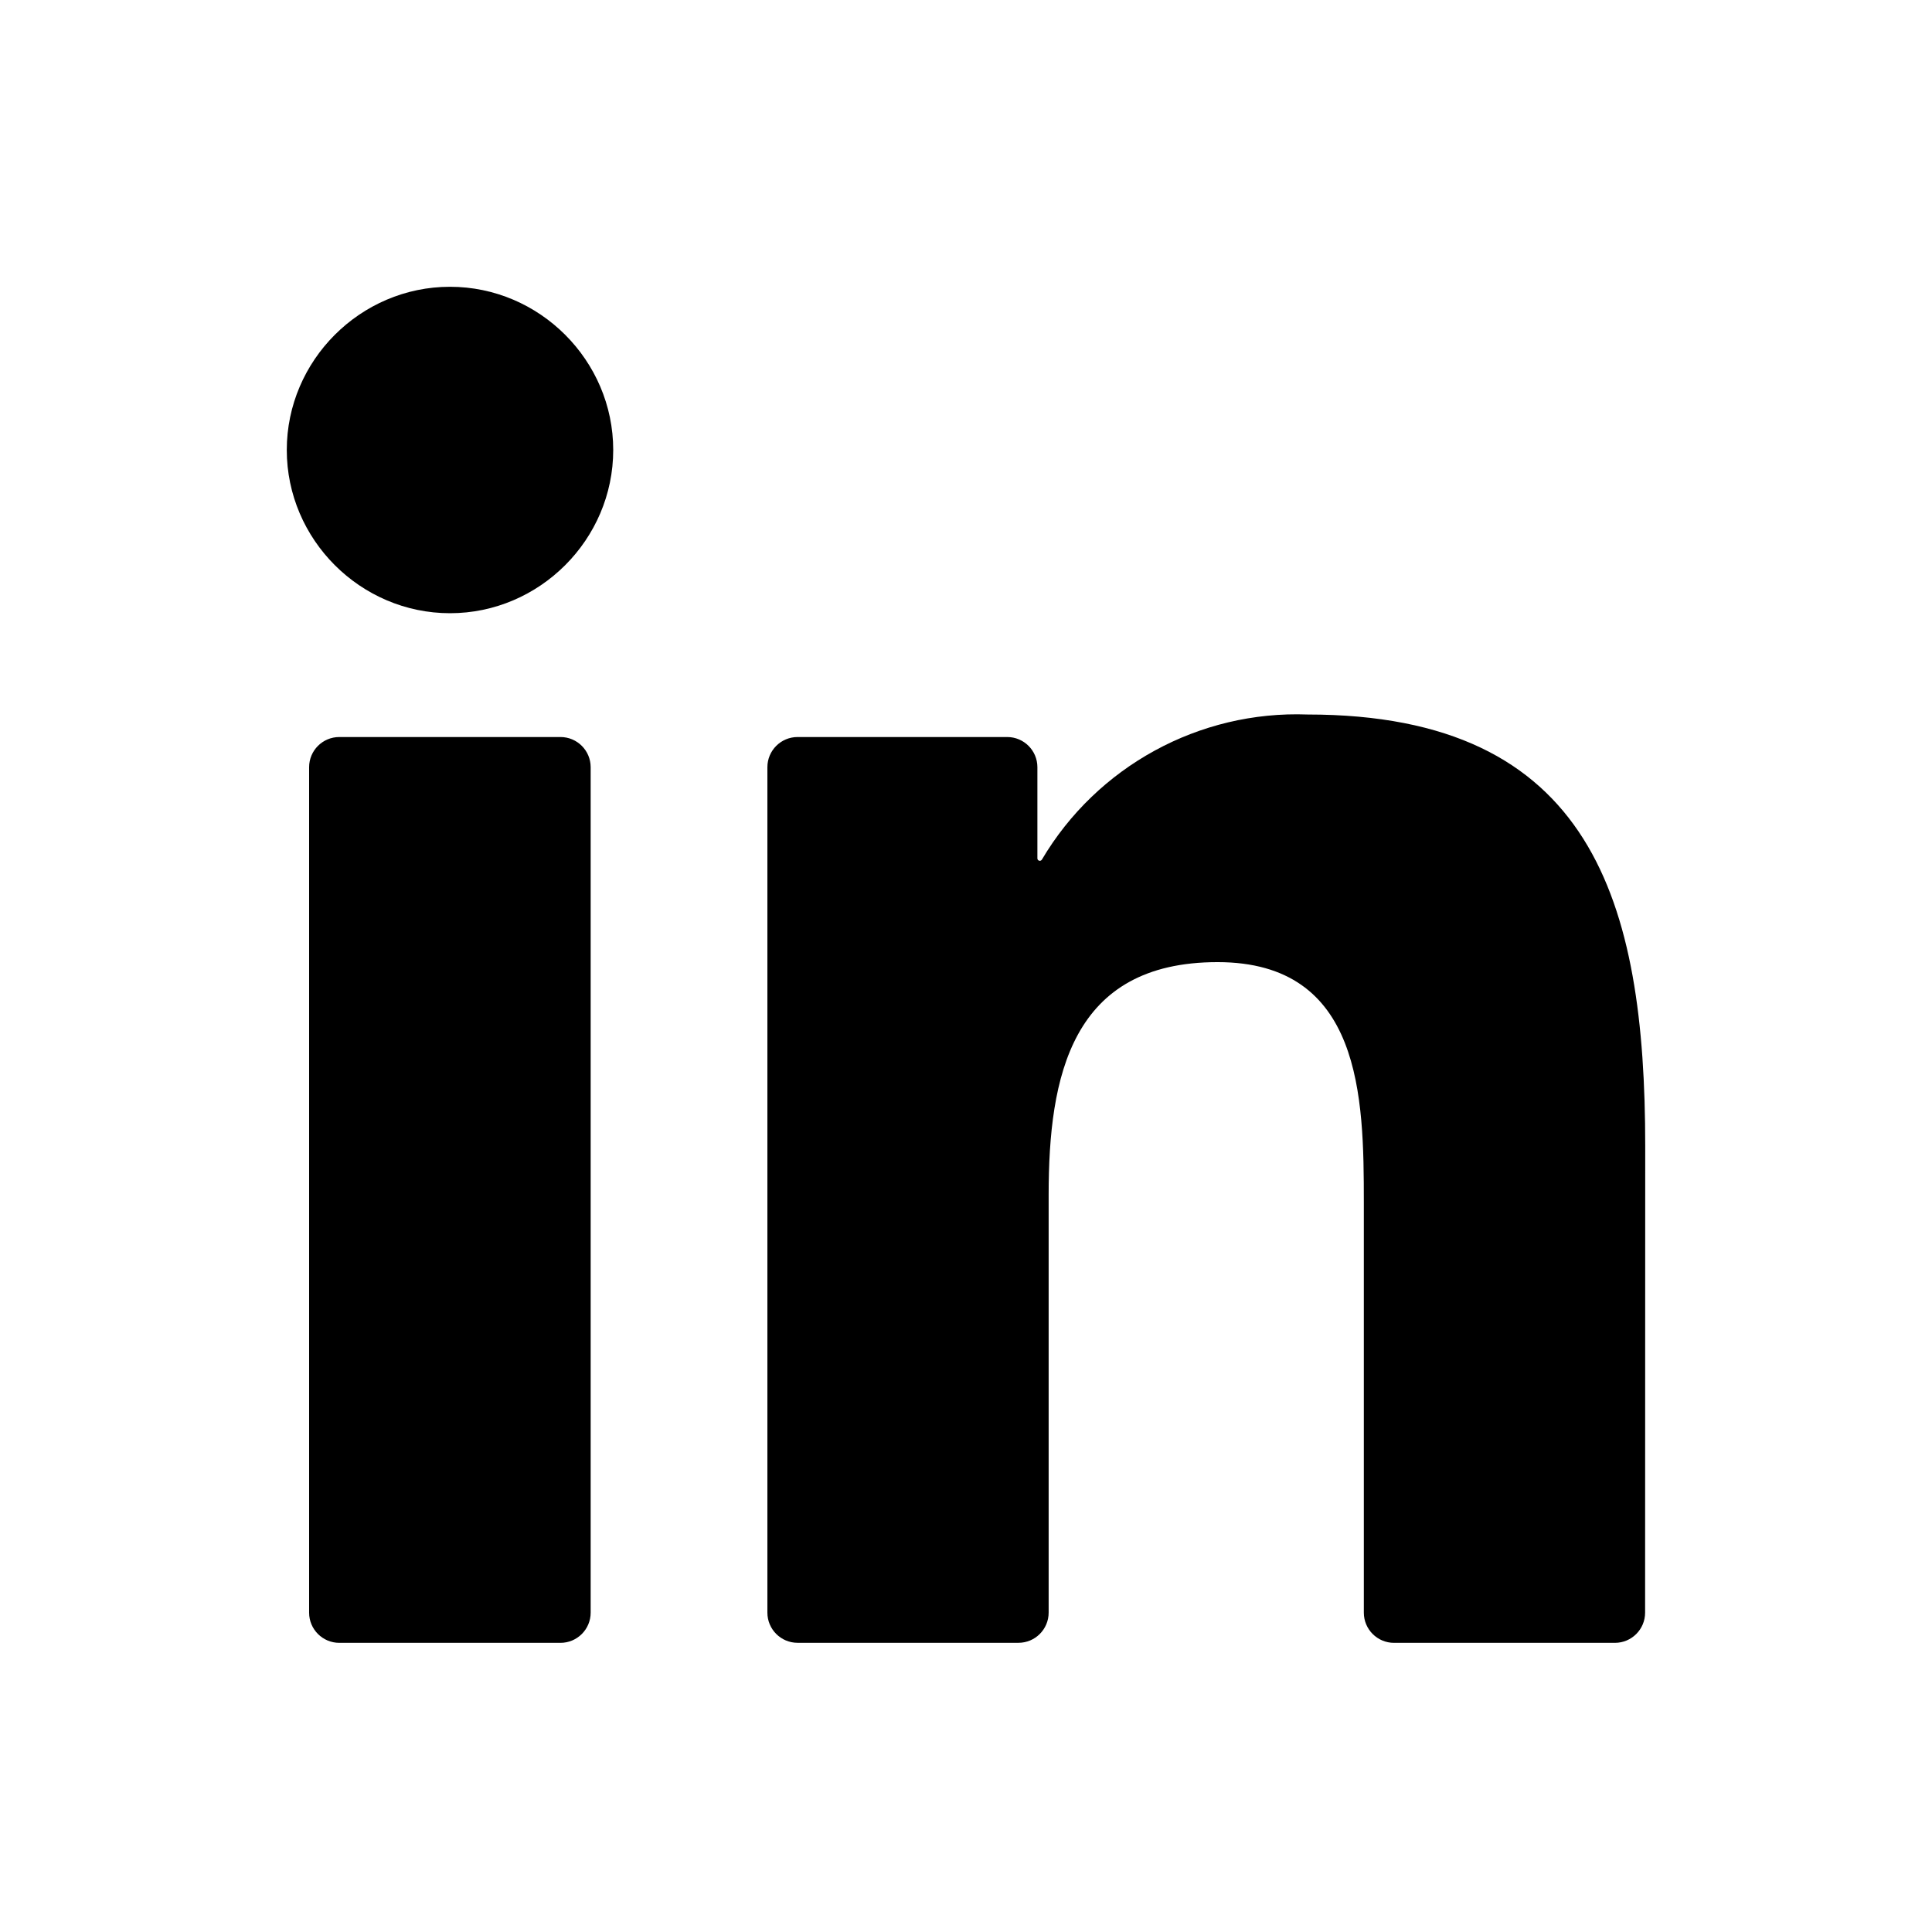
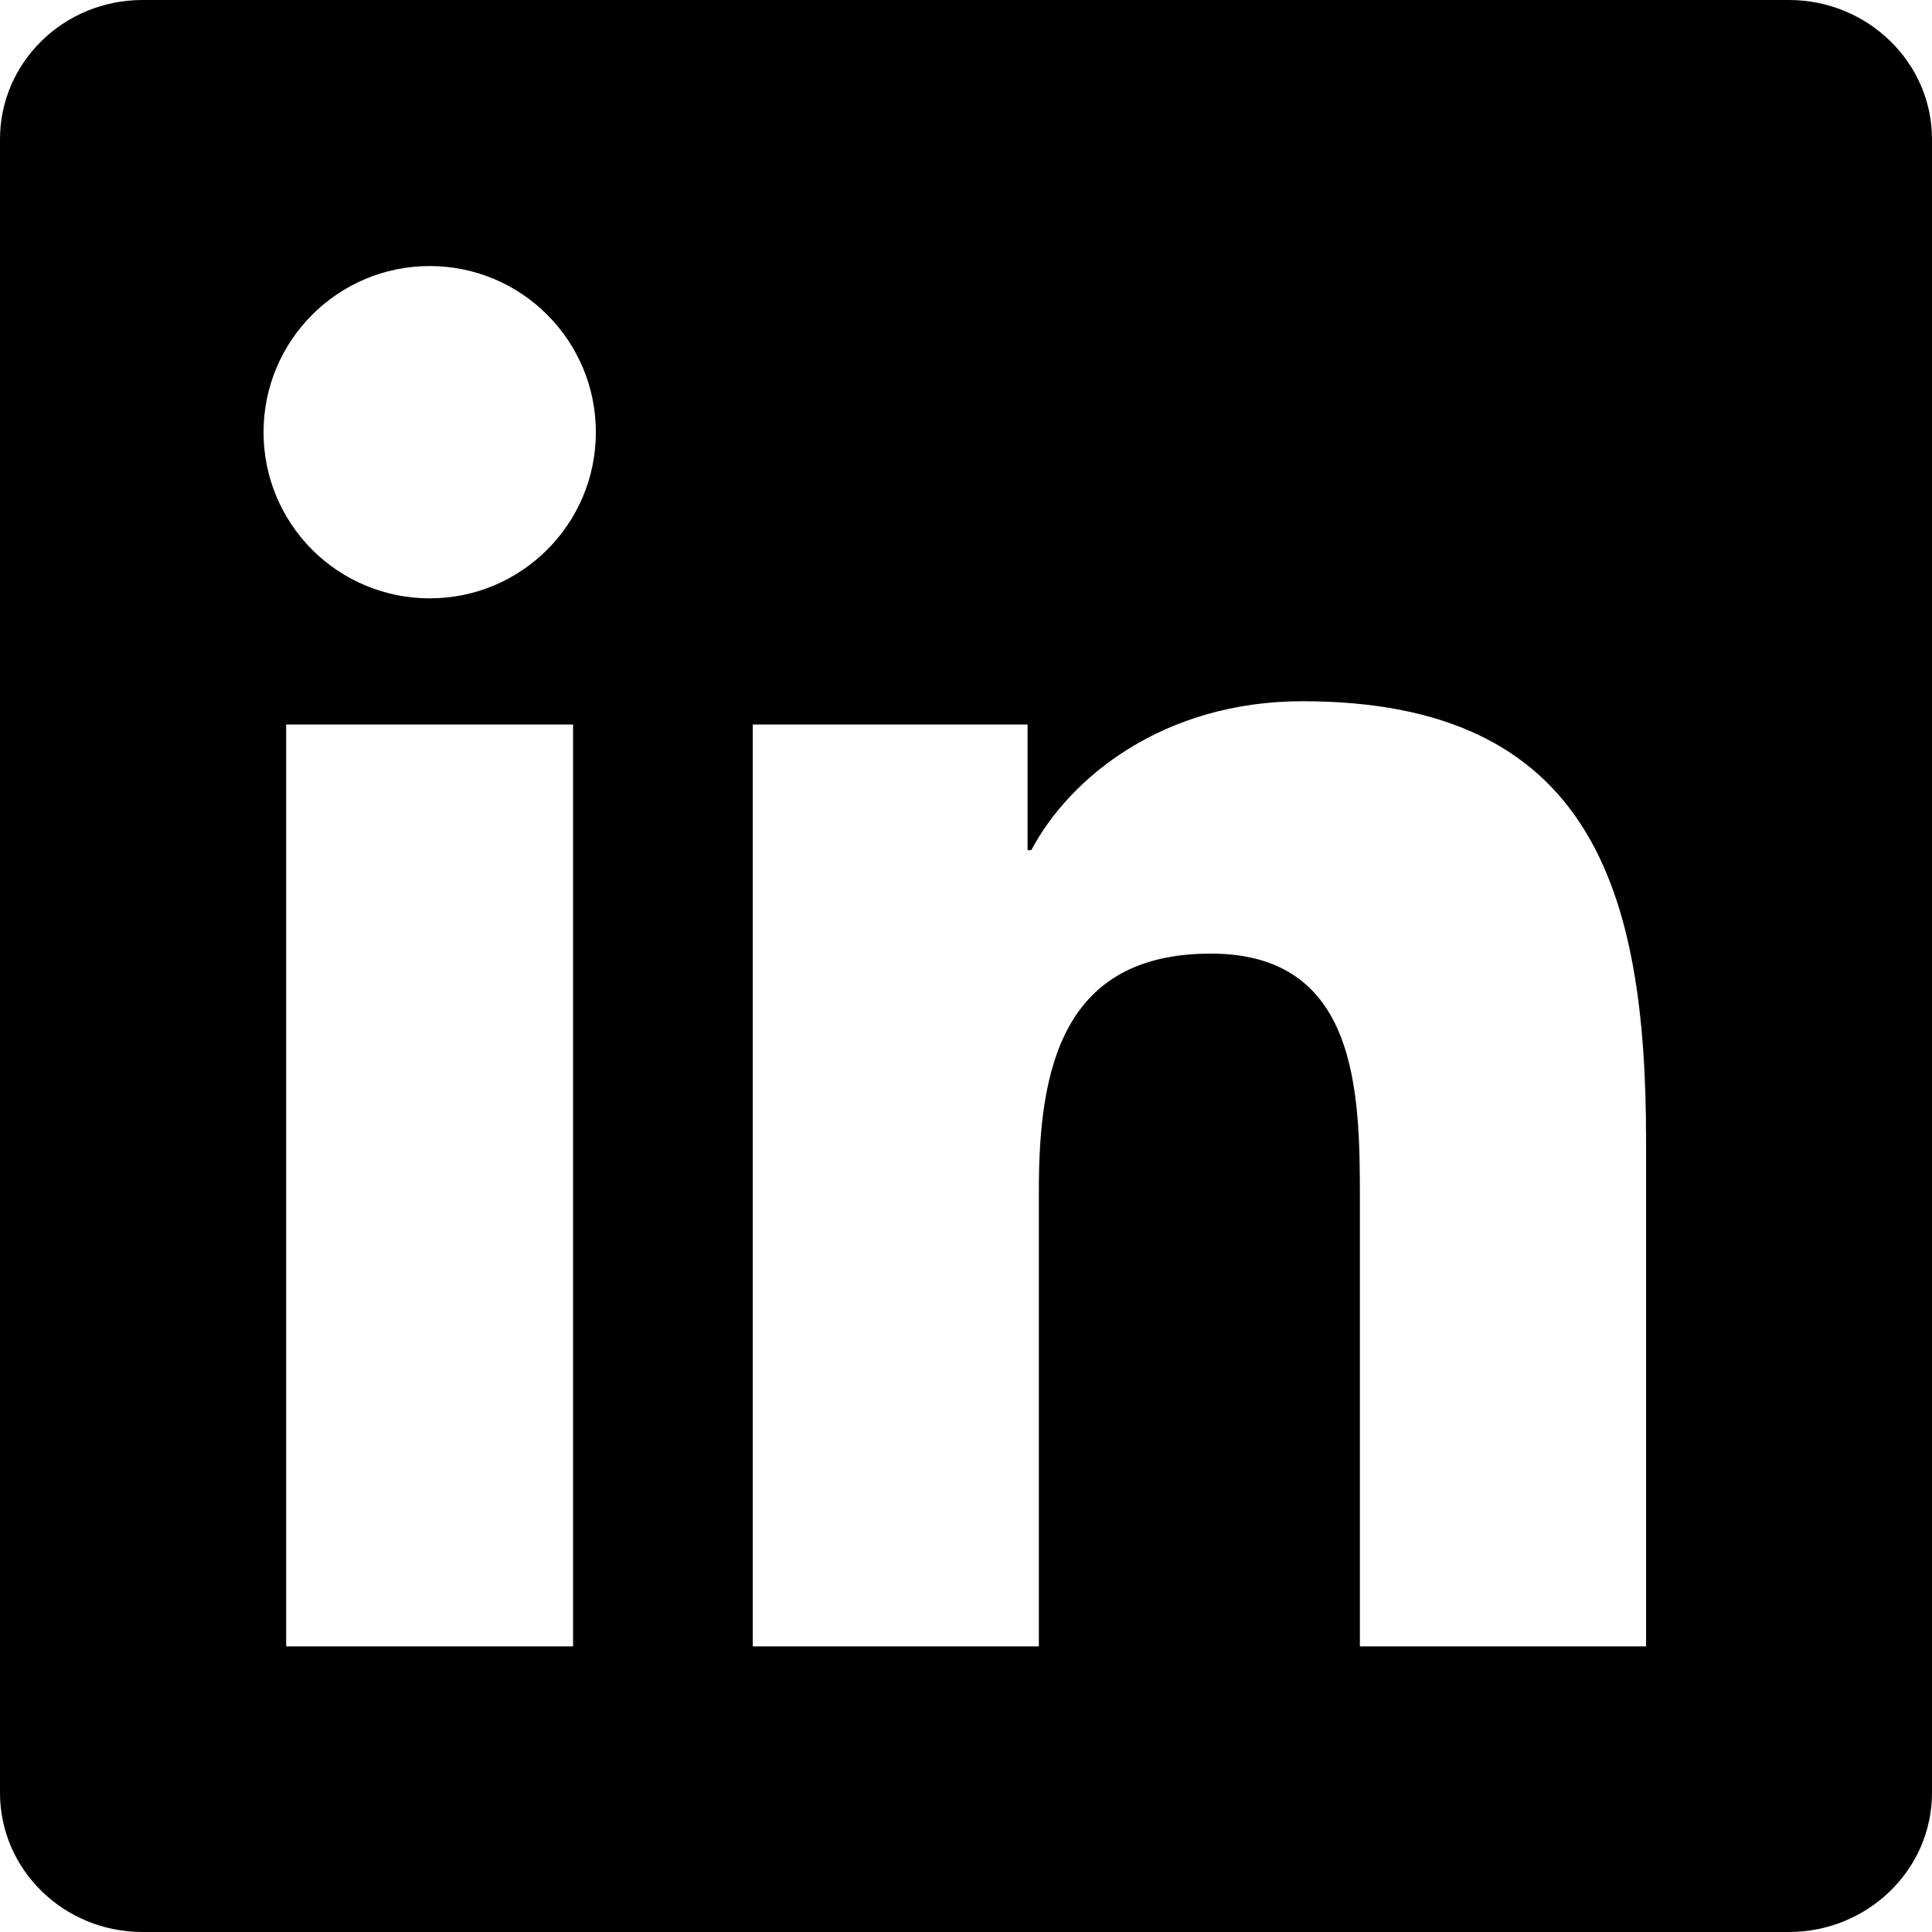
- <svg xmlns="http://www.w3.org/2000/svg" width="30" height="30" viewBox="0 0 256 256">
-   <g fill="none">
-     <rect width="256" height="256" rx="60" />
-     <path fill="currentColor" d="M184.715 217.685h29.27a4 4 0 0 0 4-3.999l.015-61.842c0-32.323-6.965-57.168-44.738-57.168c-14.359-.534-27.9 6.868-35.207 19.228a.32.32 0 0 1-.595-.161V101.66a4 4 0 0 0-4-4h-27.777a4 4 0 0 0-4 4v112.02a4 4 0 0 0 4 4h29.268a4 4 0 0 0 4-4v-55.373c0-15.657 2.97-30.82 22.381-30.82c19.135 0 19.383 17.916 19.383 31.834v54.364a4 4 0 0 0 4 4ZM38 59.627c0 11.865 9.767 21.627 21.632 21.627c11.862-.001 21.623-9.769 21.623-21.631C81.253 47.761 71.491 38 59.628 38C47.762 38 38 47.763 38 59.627Zm6.959 158.058h29.307a4 4 0 0 0 4-4V101.66a4 4 0 0 0-4-4H44.959a4 4 0 0 0-4 4v112.025a4 4 0 0 0 4 4Z" />
-   </g>
+ <svg xmlns="http://www.w3.org/2000/svg" width="25" height="25" viewBox="0 0 24 24" fill="currentColor">
+   <path d="M20.447 20.452h-3.554v-5.569c0-1.328-.027-3.037-1.852-3.037-1.853 0-2.136 1.445-2.136 2.939v5.667H9.351V9h3.414v1.561h.046c.477-.9 1.637-1.85 3.37-1.85 3.601 0 4.267 2.37 4.267 5.455v6.286zM5.337 7.433a2.062 2.062 0 0 1-2.063-2.065 2.064 2.064 0 1 1 2.063 2.065zm1.782 13.019H3.555V9h3.564v11.452zM22.225 0H1.771C.792 0 0 .774 0 1.729v20.542C0 23.227.792 24 1.771 24h20.451C23.2 24 24 23.227 24 22.271V1.729C24 .774 23.2 0 22.222 0h.003z" />
</svg>
